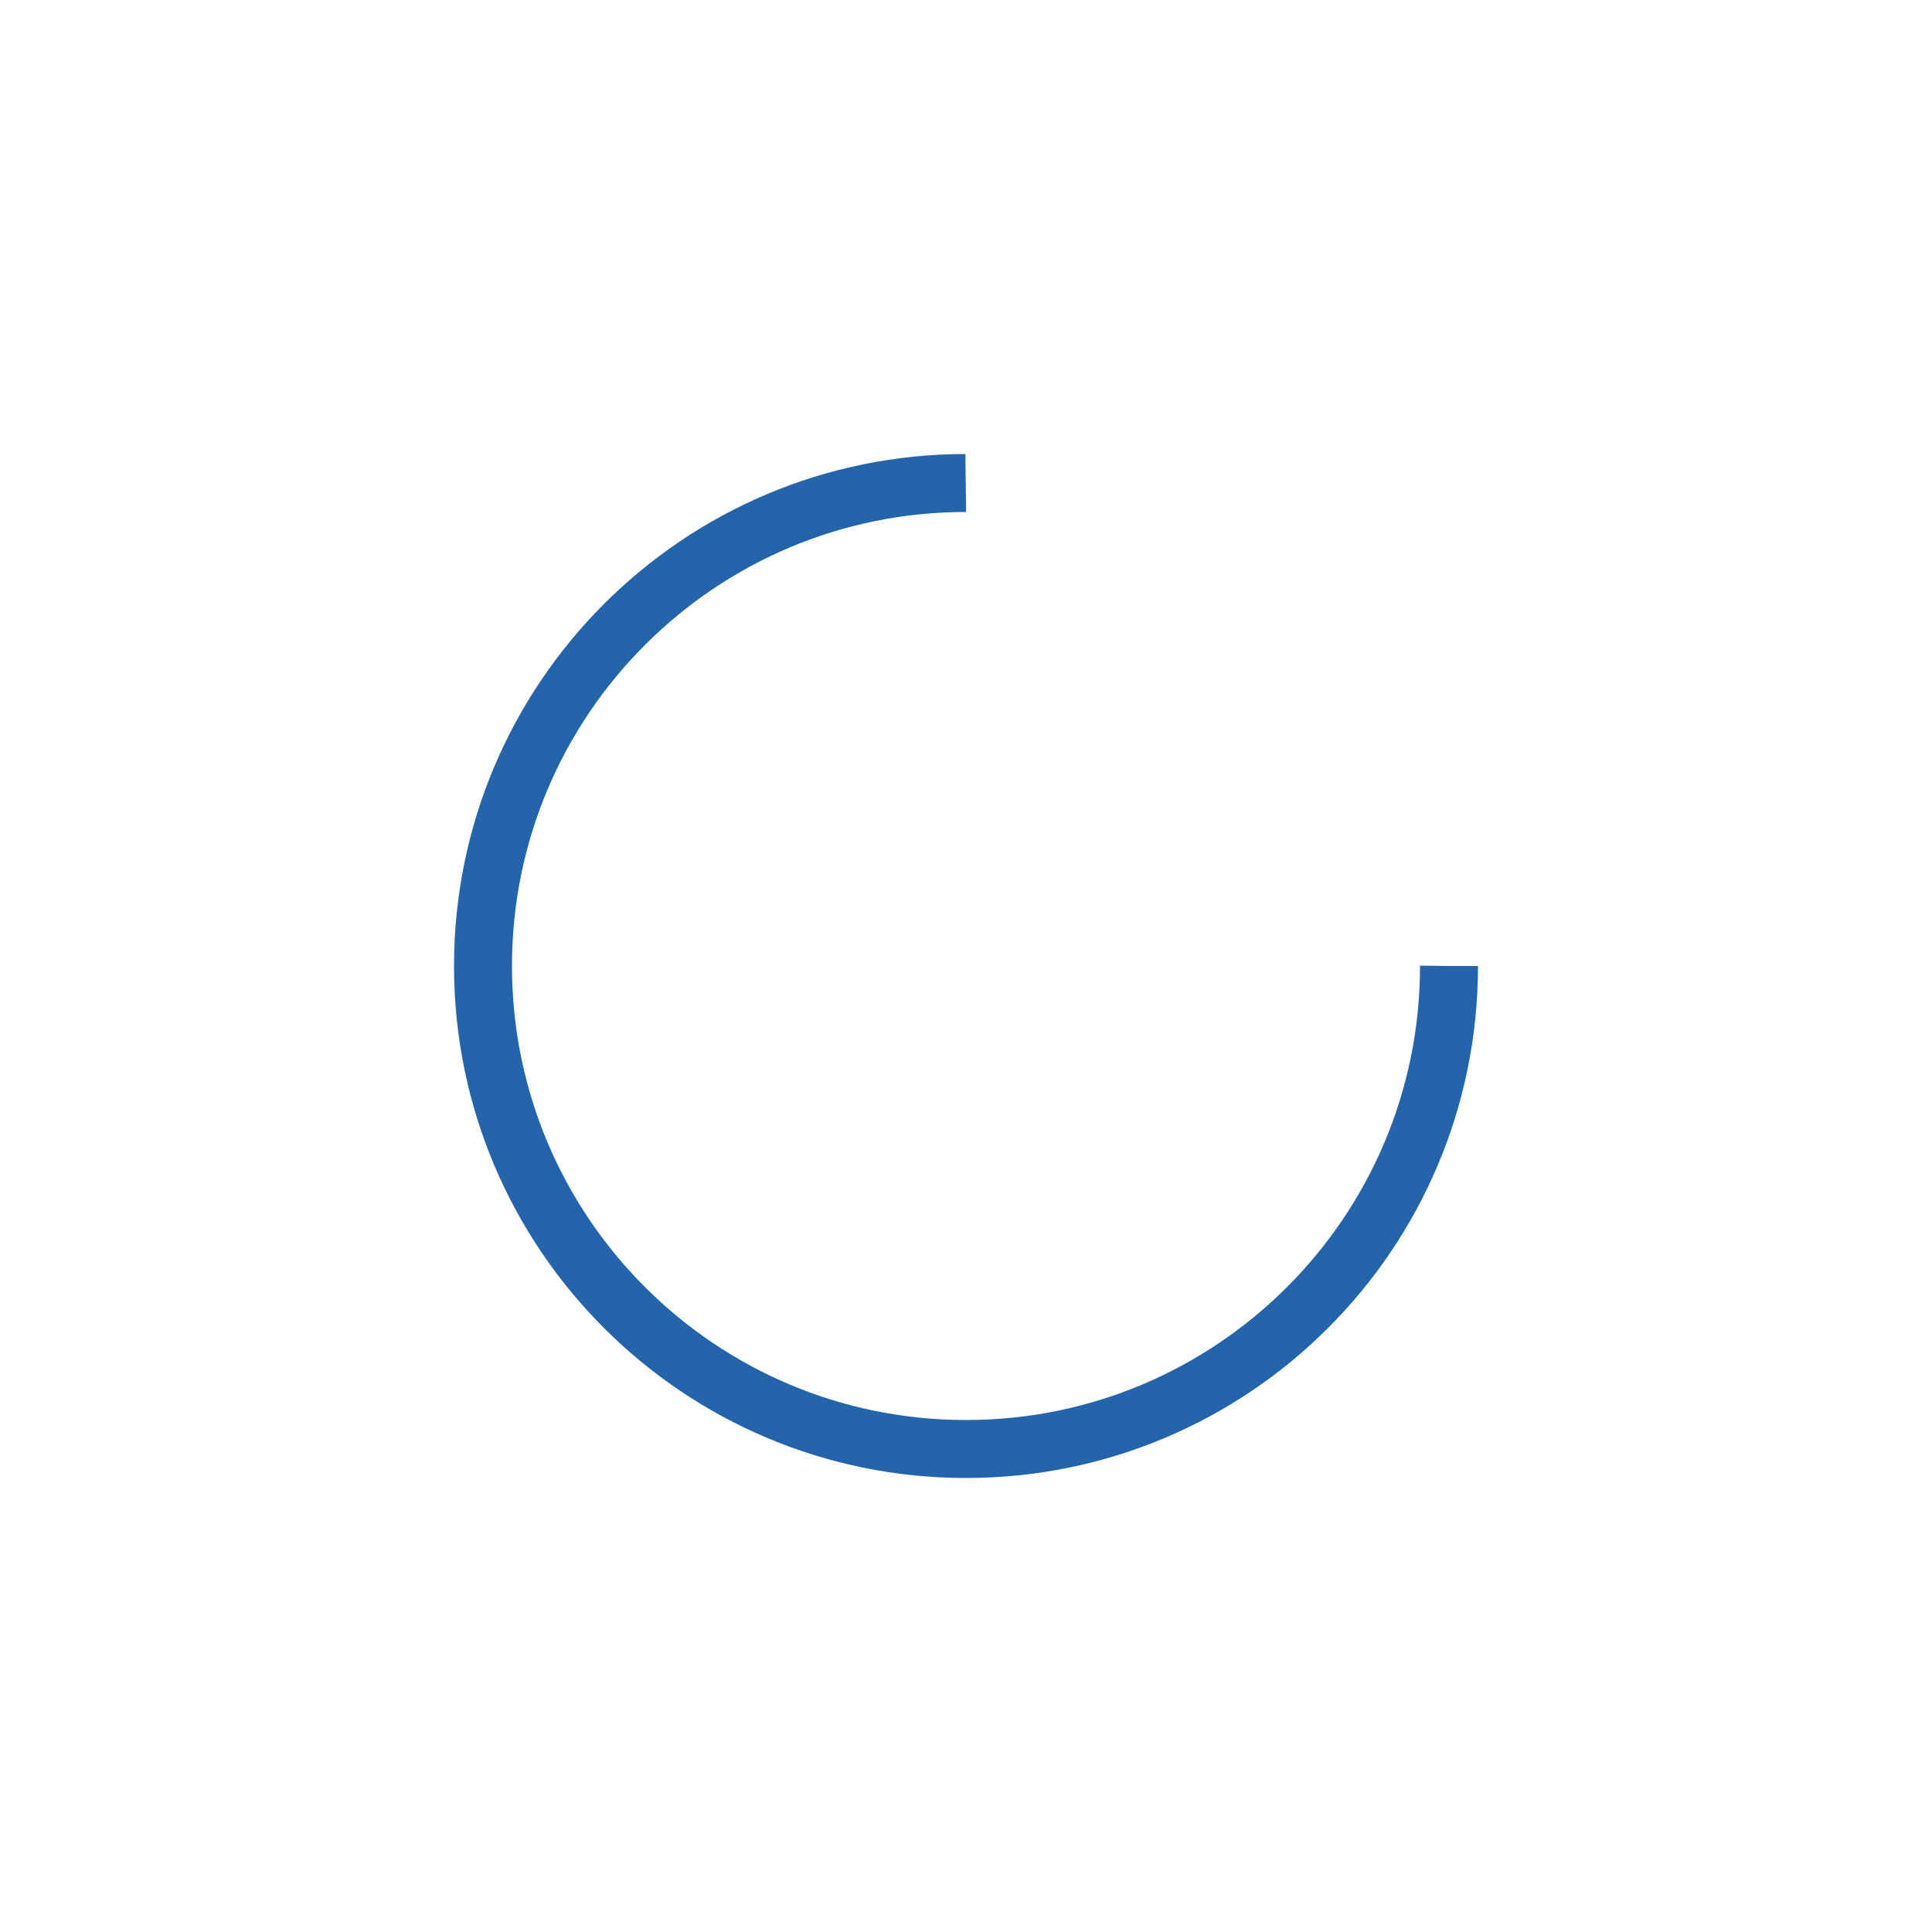
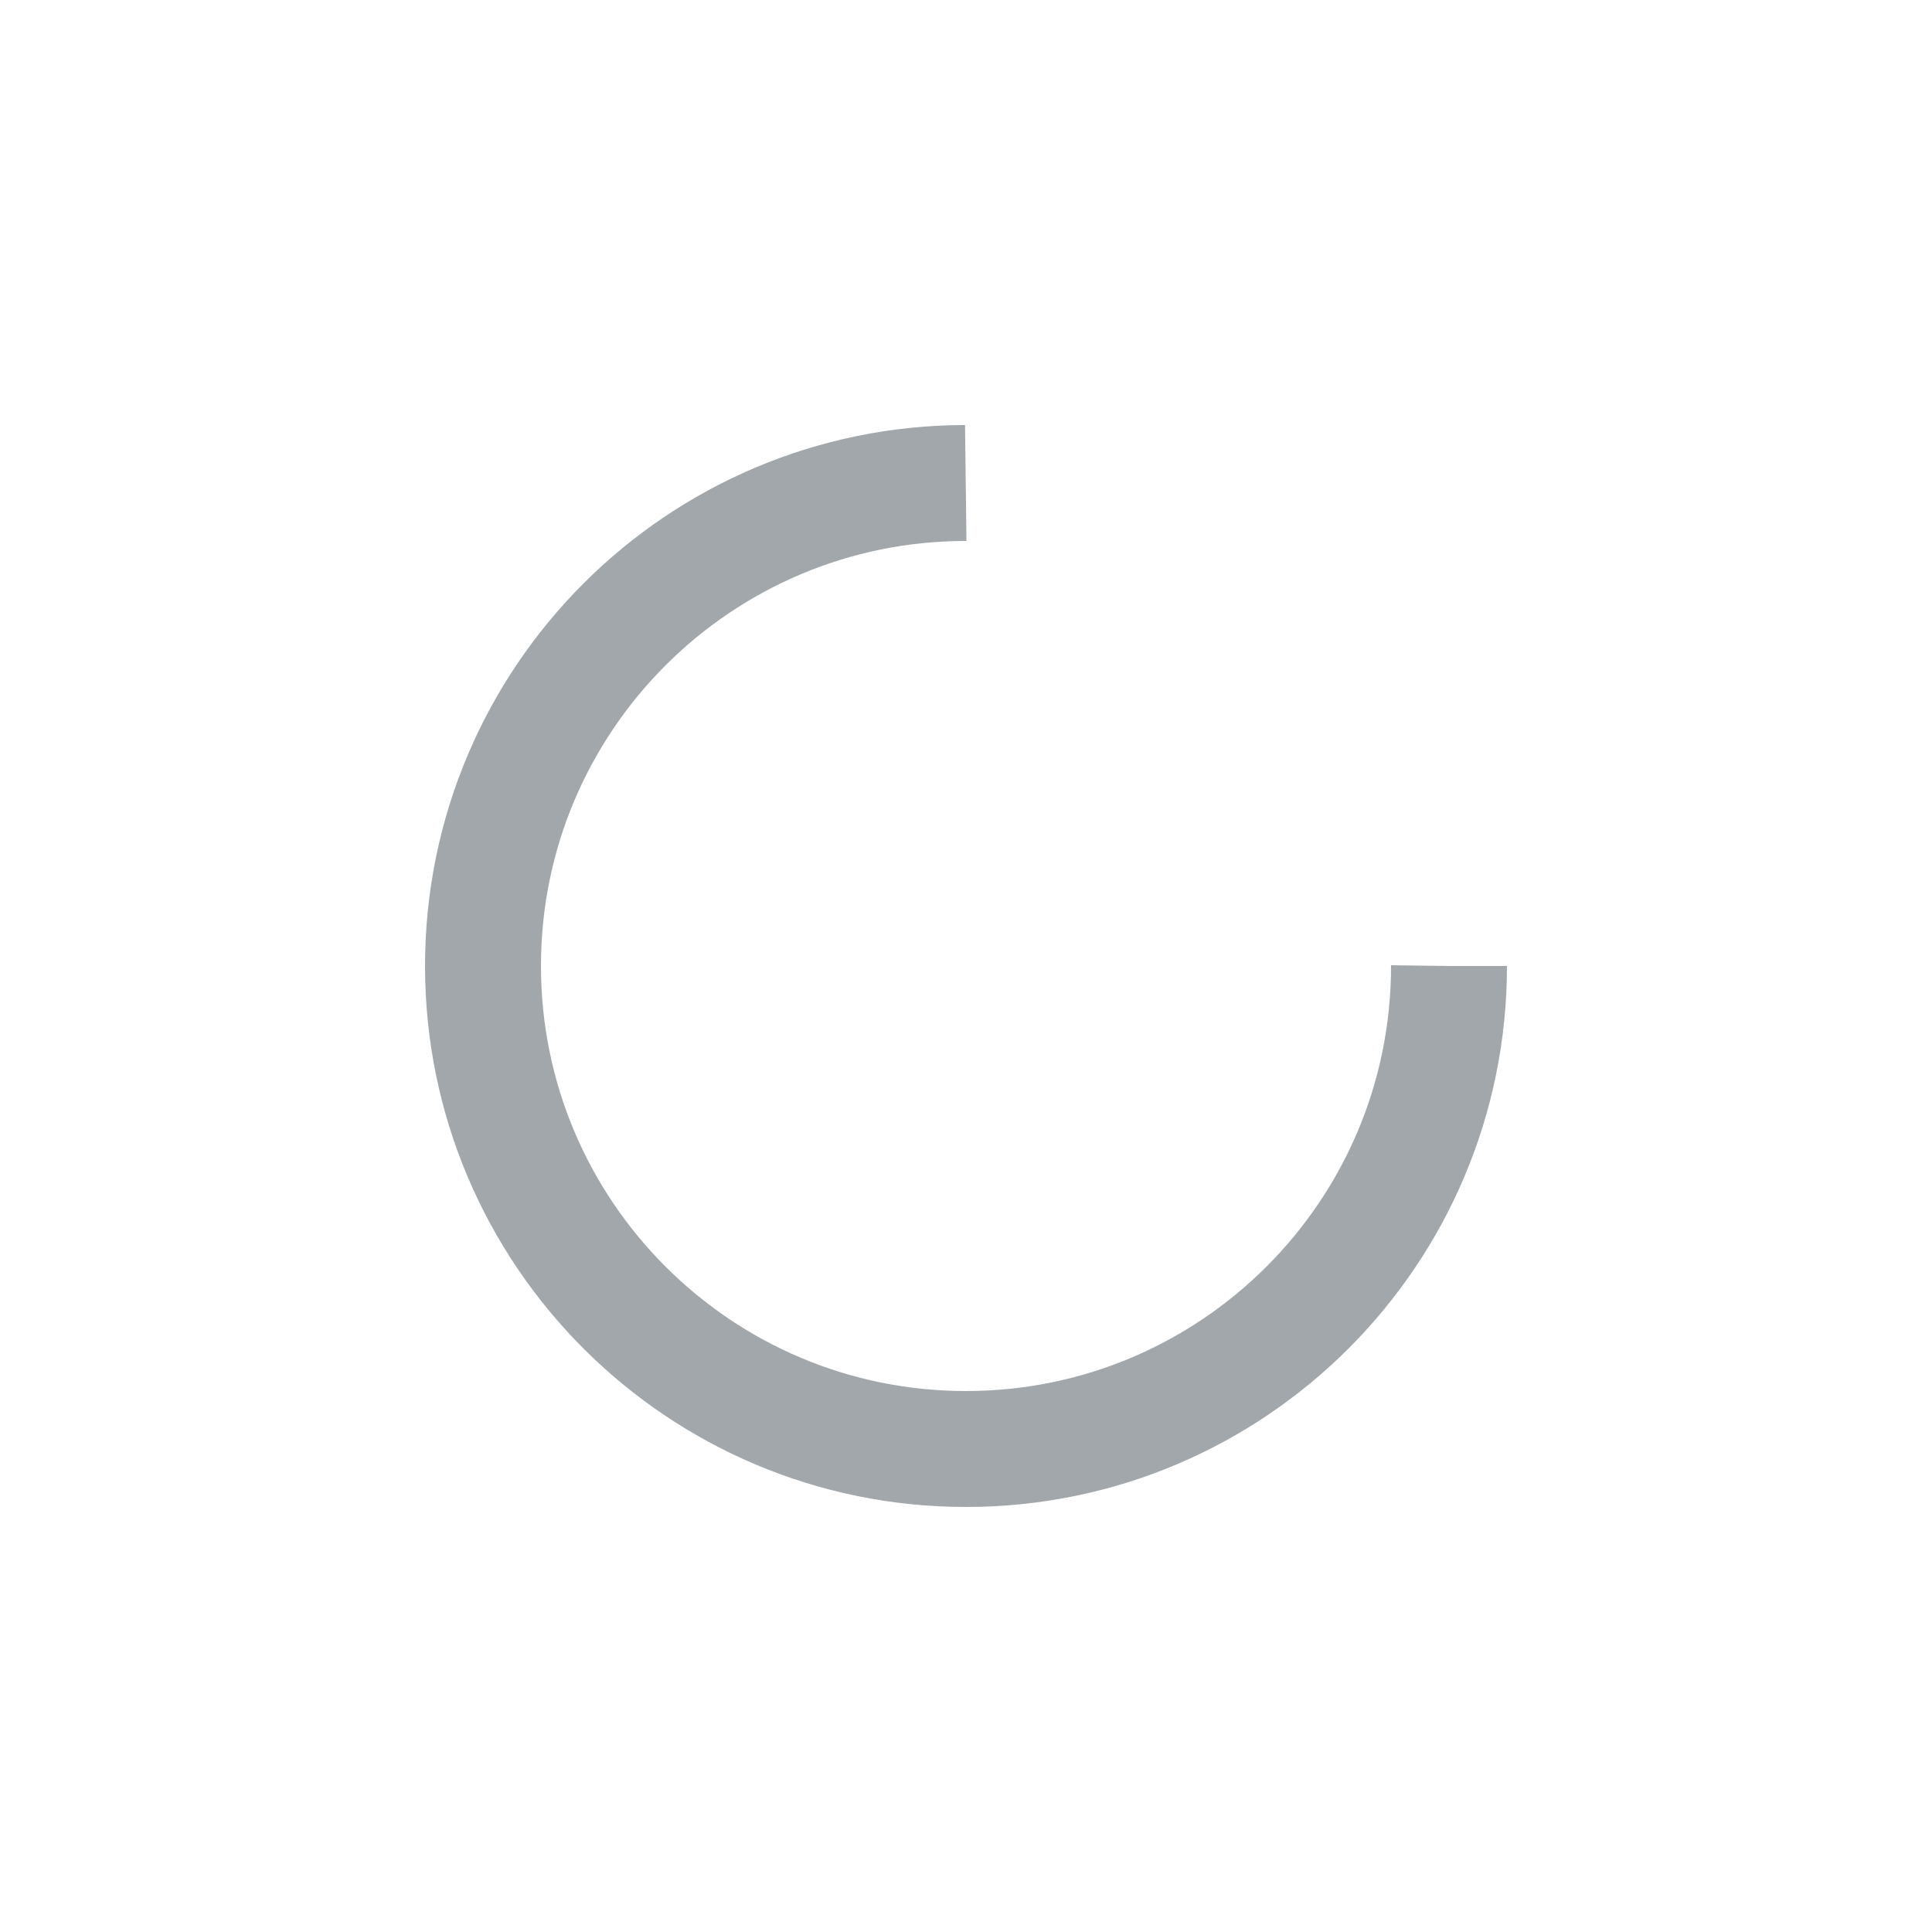
<svg xmlns="http://www.w3.org/2000/svg" style="margin: auto; background: rgba(0, 0, 0, 0) none repeat scroll 0% 0%; display: block; shape-rendering: auto;" width="200px" height="200px" viewBox="0 0 100 100" preserveAspectRatio="xMidYMid">
-   <circle cx="50" cy="50" fill="none" stroke="#2364aa" stroke-width="3" r="25" stroke-dasharray="117.81 41.27">
+   <circle cx="50" cy="50" fill="none" stroke="#A1A7AA" stroke-width="6" r="25" stroke-dasharray="117.81 41.27">
    <animateTransform attributeName="transform" type="rotate" repeatCount="indefinite" dur="1s" values="0 50 50;360 50 50" keyTimes="0;1" />
  </circle>
</svg>
